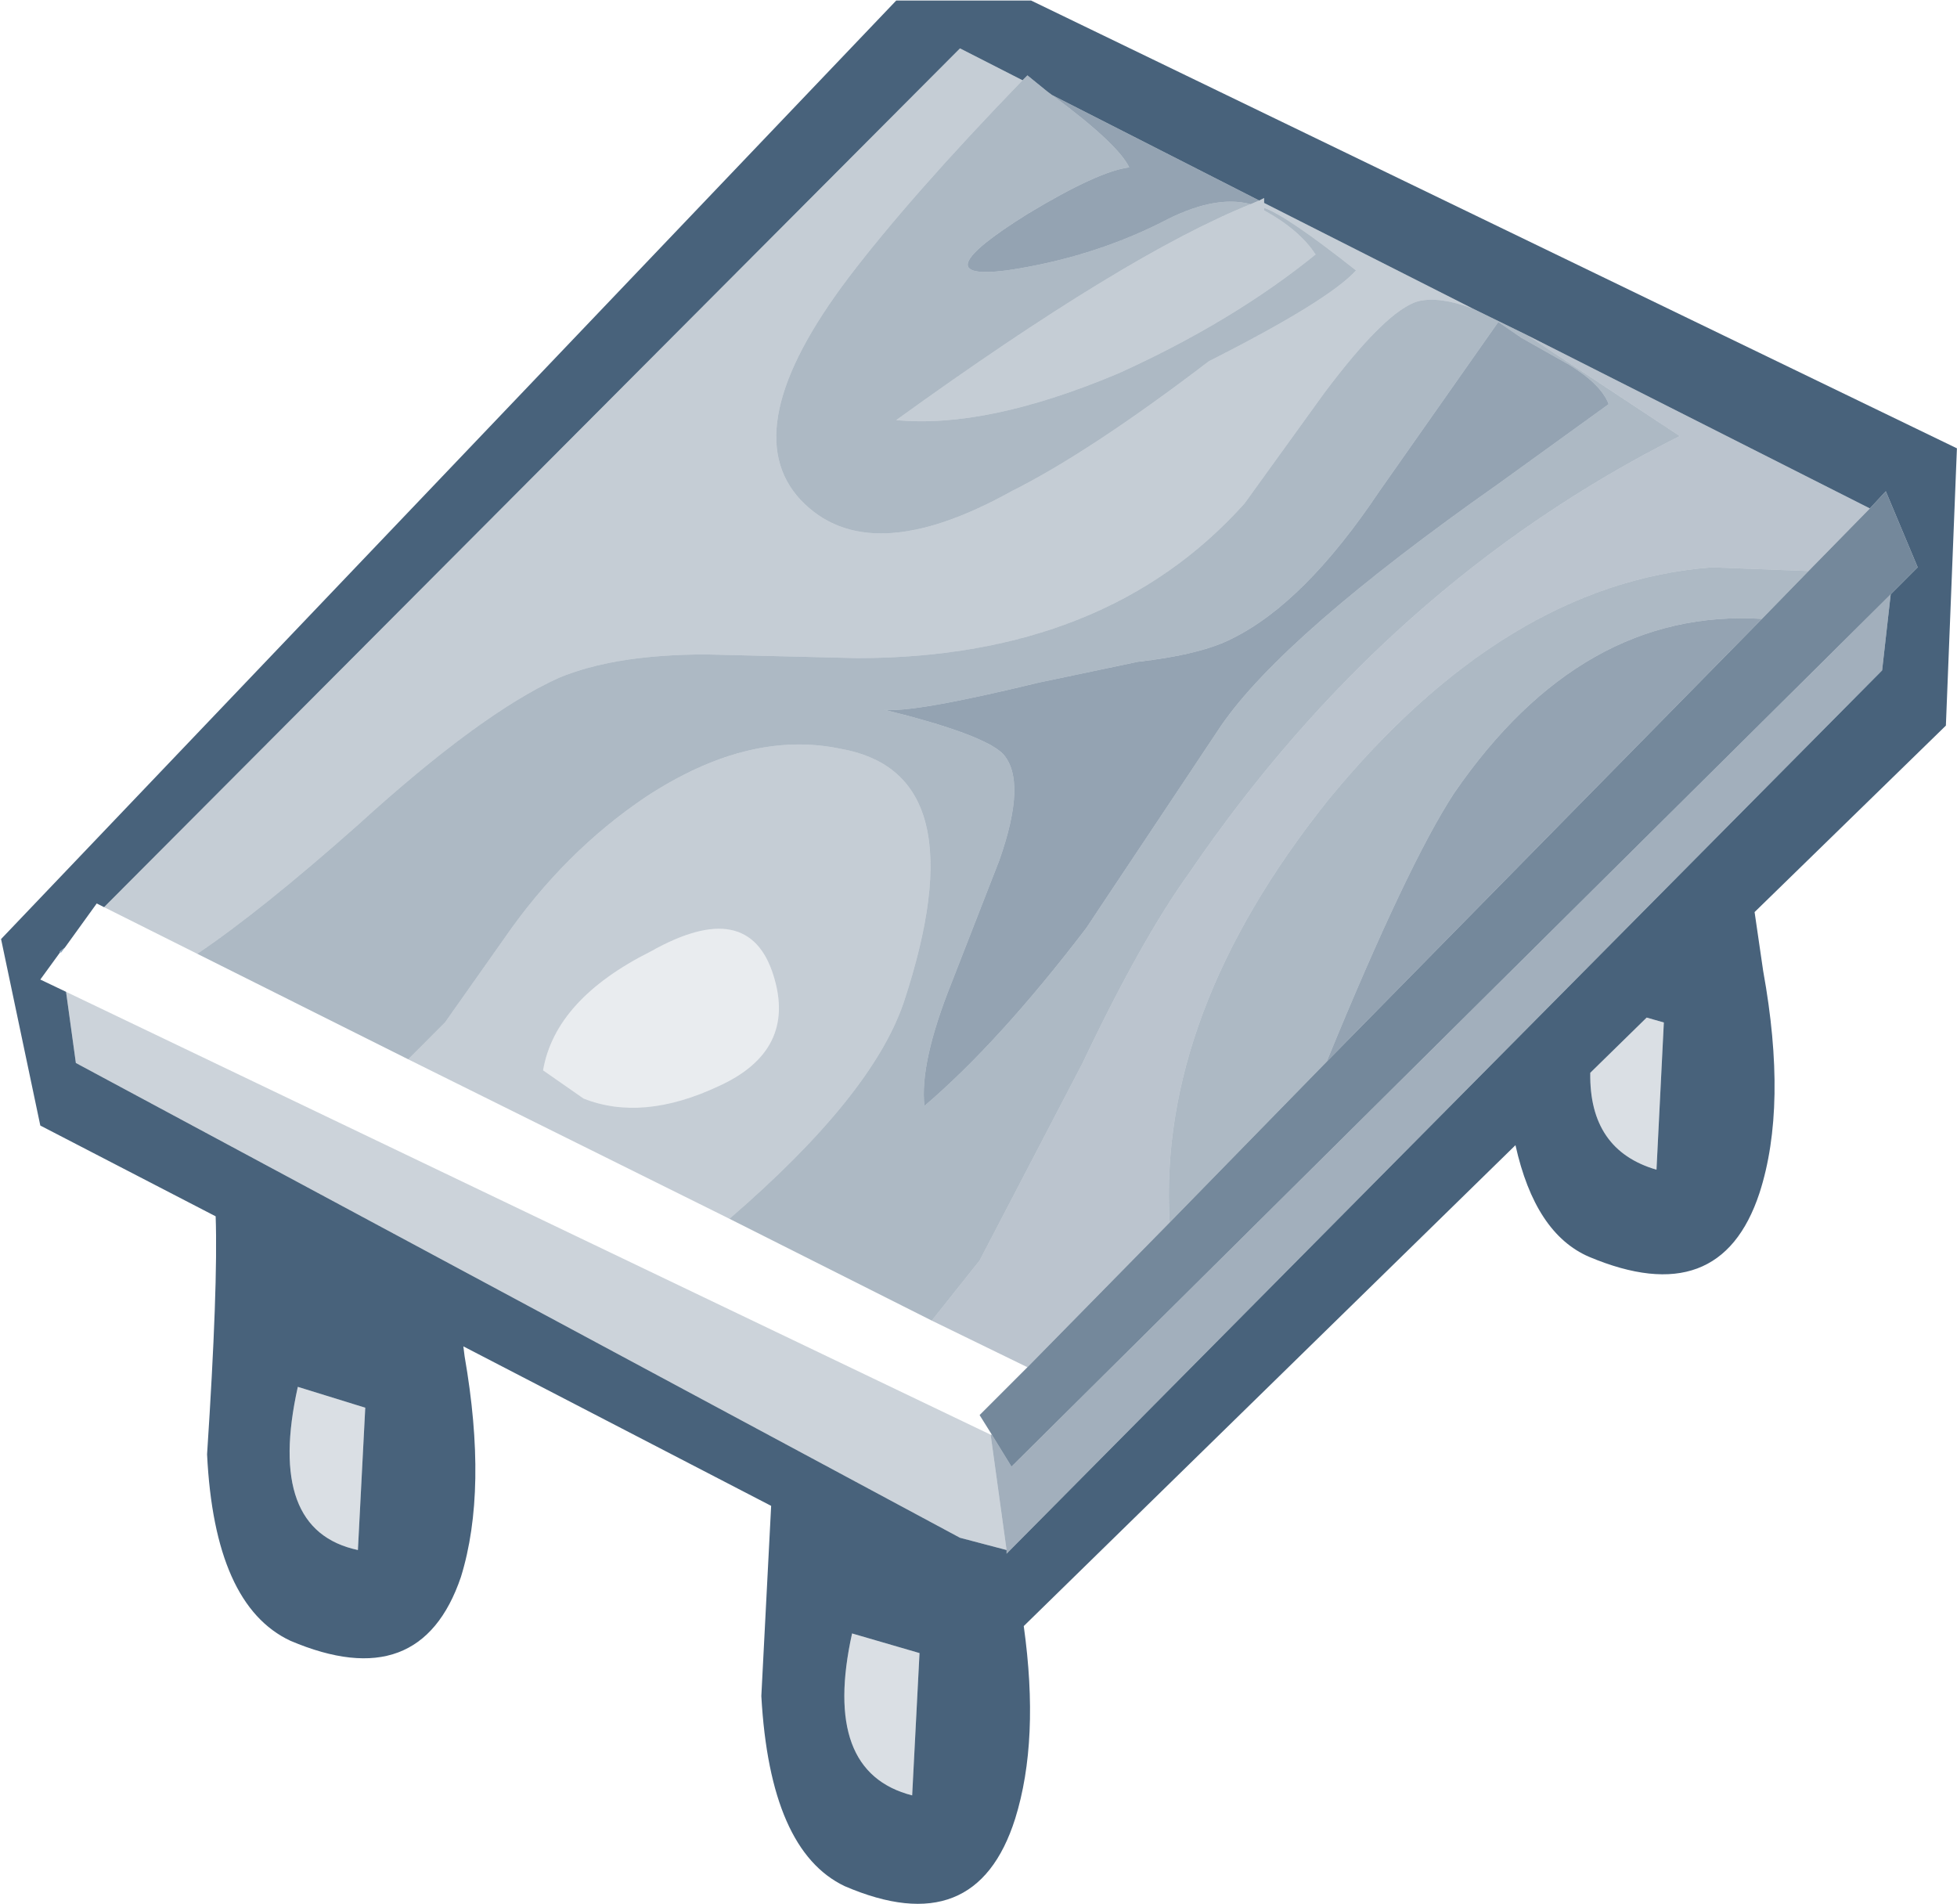
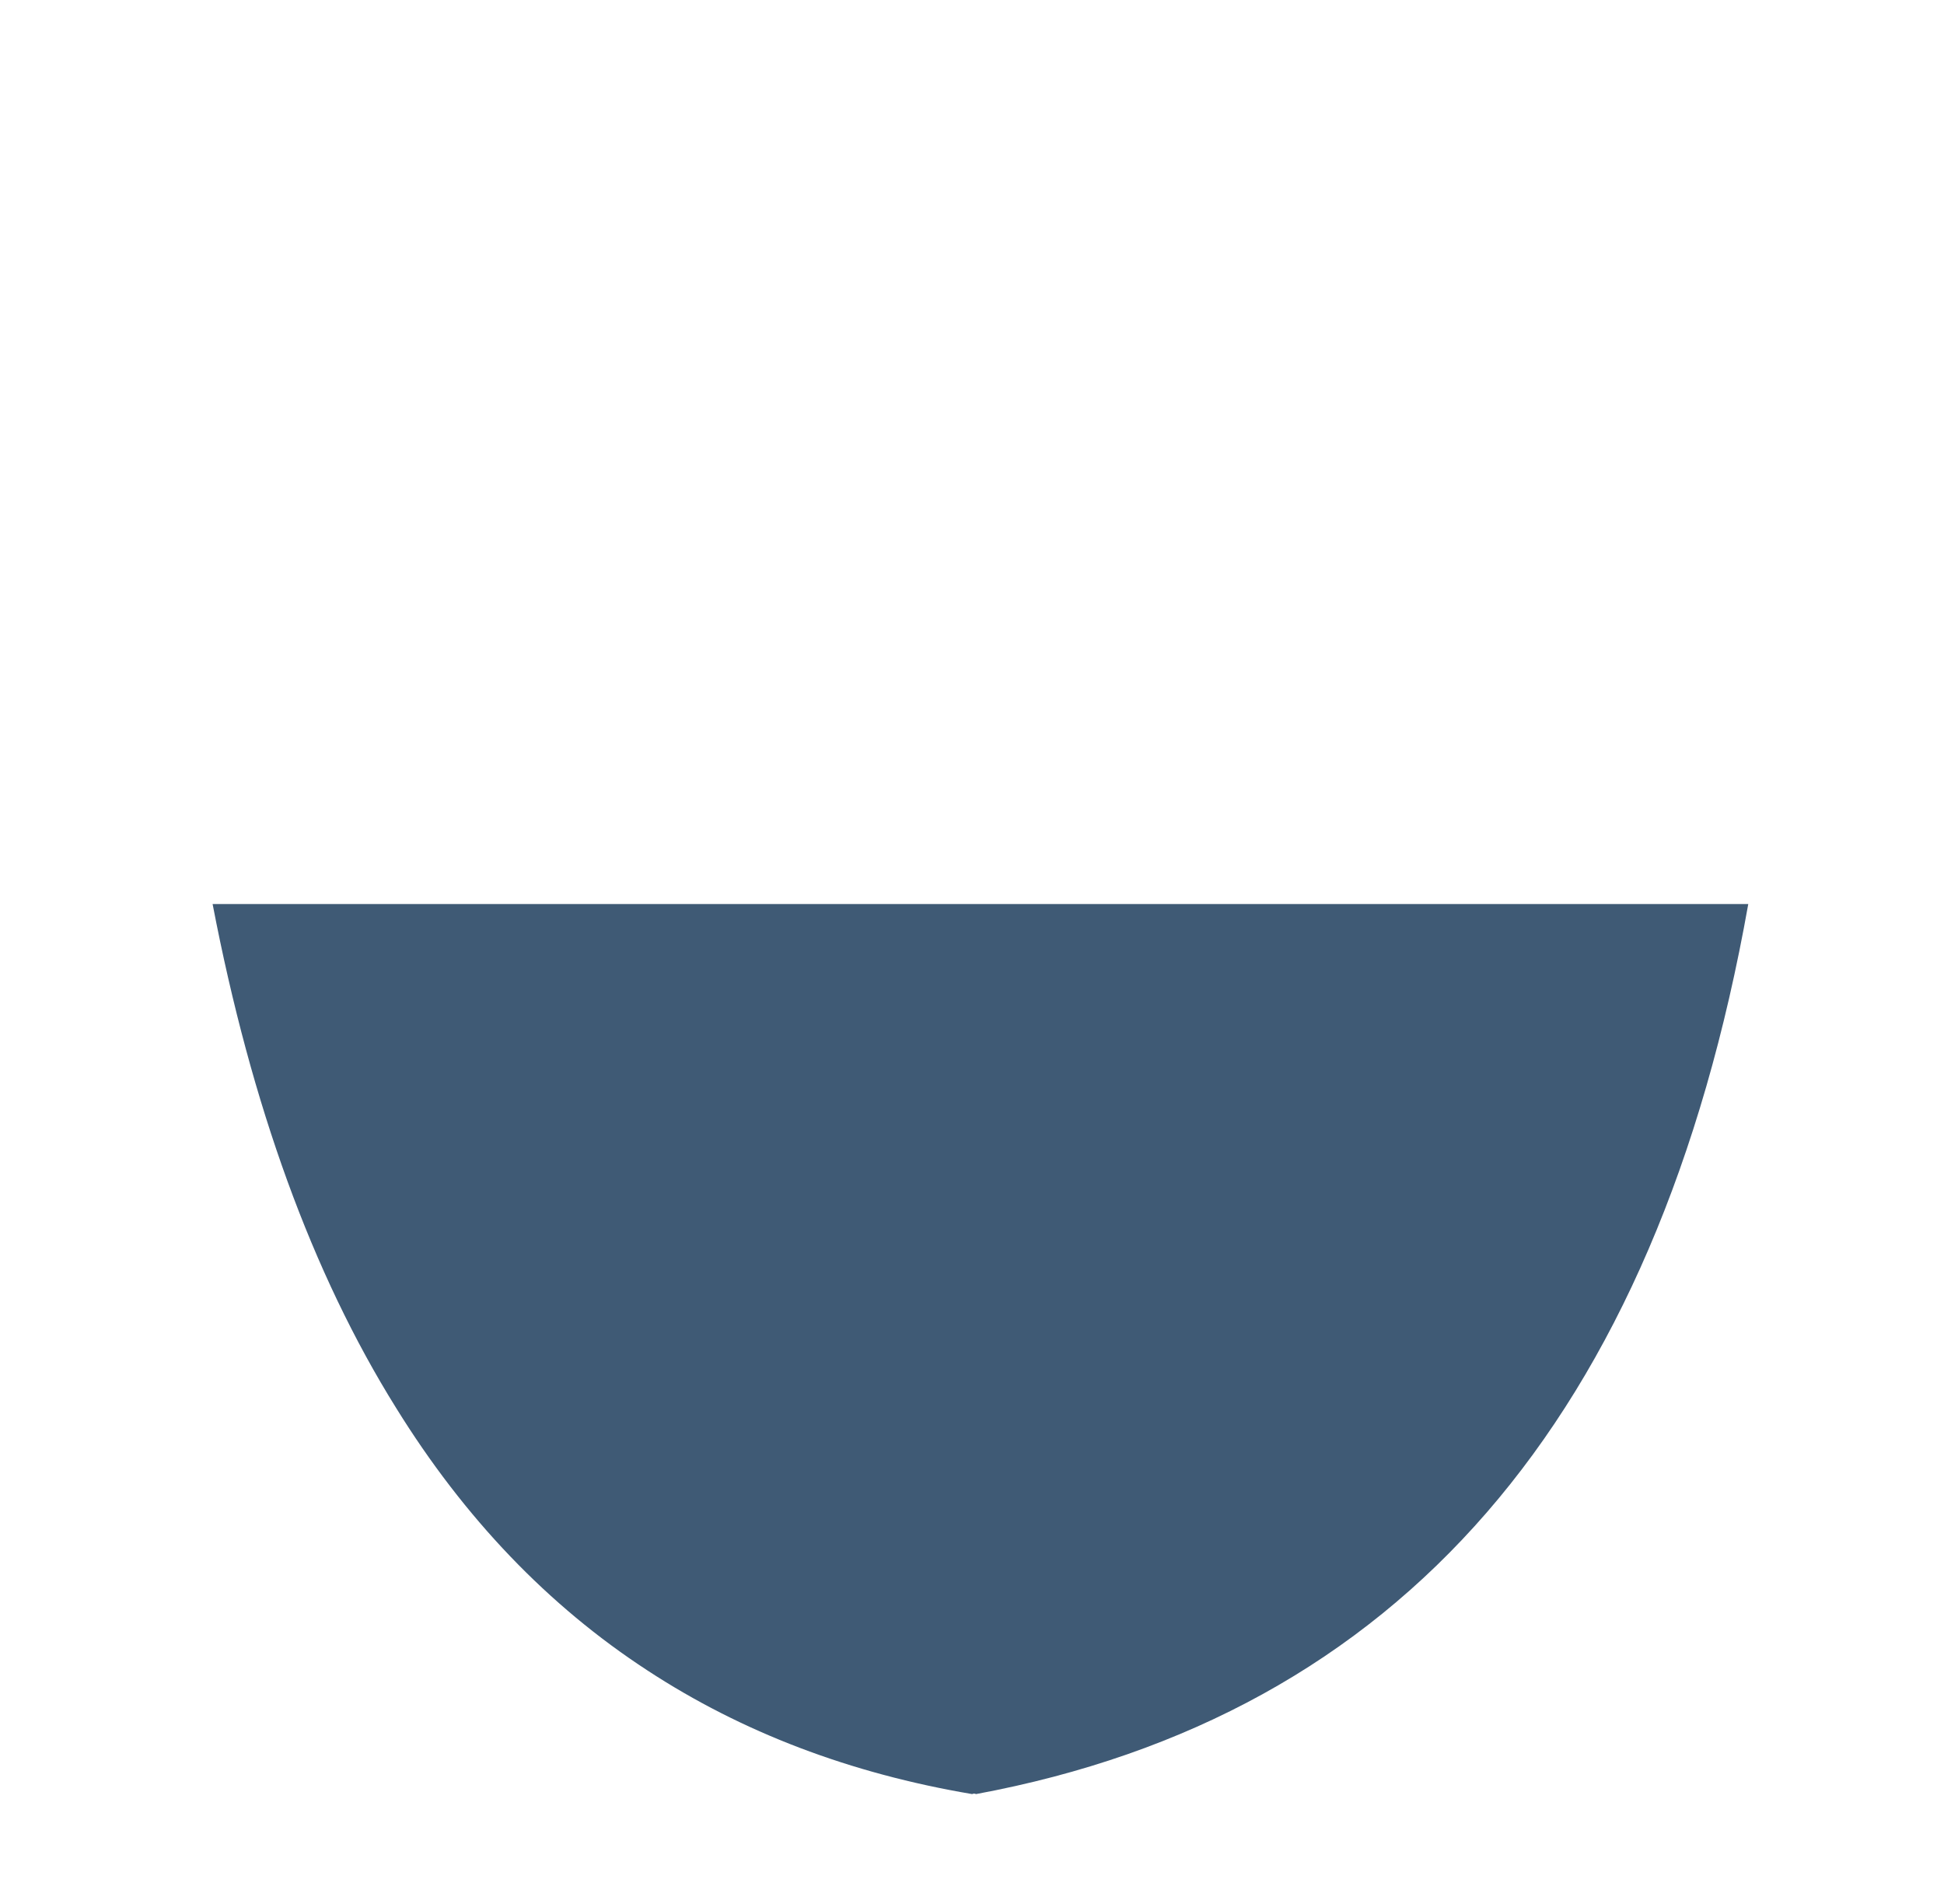
- <svg xmlns="http://www.w3.org/2000/svg" xmlns:xlink="http://www.w3.org/1999/xlink" height="21.4" width="22">
-   <use height="77.55" transform="matrix(.2757 0 0 .2758 .012 .006)" width="79.75" xlink:href="#a" />
-   <defs>
-     <use height="77.55" width="79.75" xlink:href="#b" id="a" />
-     <g id="b" fill-rule="evenodd">
-       <path d="m-13.15 42.4.2-.15-.15.2-.05-.05" fill="#85a0bb" transform="translate(15.55 -3.65)" />
-       <path d="M-13.15 42.45v-.05l.05.05h-.05" fill="#98b3ce" transform="translate(15.55 -3.65)" />
-       <path d="m46.7 17.3-2.25-1.1-8.5-4.3v-.2l-.2.1-8.45-4.3-.2-.15-.8-.65-.2.2-2.55-1.3-34.9 35-.3-.15-1.3 1.8-.2.15v.05l-.8 1.1 1.05.5.4 2.9L23.55 66.3l1.9.5v.15l35.7-36 .35-3.1 1.1-1.1-1.3-3.1-.65.7L46.7 17.3m9.25 23.5.35 2.4q1 5.5-.15 9.05-1.6 4.85-6.95 2.6-2.2-.95-3-4.55L26.15 69.9q.65 4.65-.35 7.85-1.6 5.05-6.95 2.75-3.05-1.45-3.4-7.75l.4-7.75L3.3 58.5l.05.4q.95 5.45-.15 9-1.65 4.85-6.95 2.6-3.1-1.45-3.4-7.6.45-6.85.35-9.7l-7.15-3.7-1.6-7.6 36.5-38.25h5.5L64.2 21.9l-.45 11.3-7.8 7.6m-4.4 4.3-2.3 2.25q-.05 3.15 2.7 3.95l.3-6-.7-.2M21.6 76.8l.3-5.8-2.75-.8q-1.25 5.65 2.45 6.6M-1 66.8l.3-5.8-2.75-.85Q-4.75 66-1 66.8" fill="#3f5a75" fill-opacity=".953" transform="translate(15.55 -3.65)" />
-       <path d="m51.55 45.1.7.2-.3 6q-2.75-.8-2.7-3.95l2.3-2.25M21.6 76.8q-3.7-.95-2.45-6.6l2.75.8-.3 5.8M-1 66.8q-3.75-.8-2.45-6.65L-.7 61l-.3 5.8" fill="#3f5a75" fill-opacity=".192" transform="translate(15.55 -3.65)" />
-       <path d="m25.45 66.8-1.9-.5-36.05-19.35-.4-2.9L24.8 62.1l.65 4.7" fill="#3f5a75" fill-opacity=".263" transform="translate(15.55 -3.65)" />
-       <path d="m61.5 27.85-.35 3.1-35.7 36v-.15l-.65-4.7h.05l.8 1.3L61.5 27.85" fill="#3f5a75" fill-opacity=".482" transform="translate(15.55 -3.65)" />
-       <path d="m60.65 24.35.65-.7 1.3 3.1-1.1 1.1L25.65 63.4l-.8-1.3-.5-.8 1.95-1.95 5.8-5.9 6.4-6.55 17.75-18.05 1.9-1.95 2.5-2.55" fill="#3f5a75" fill-opacity=".722" transform="translate(15.55 -3.65)" />
-       <path d="m48.4 18.5-1.95-1.1-.95-.65-4.85 6.9q-3.05 4.55-6 6-1.25.65-3.85.95l-4.05.85q-5.15 1.25-6.3 1.1 4.05 1 4.85 1.8 1 1.1-.15 4.35l-1.95 5q-1.3 3.25-1.1 5 3.05-2.6 6.6-7.25l5.5-8.25q2.55-3.7 11.3-9.85L50 20.1q-.3-.8-1.6-1.6m-3.95-2.3 2.25 1.1 1.05.7 5.15 3.4q-11.95 6-20 17.8-1.95 2.7-4.35 7.75L24.35 55l-1.95 2.45-8.25-4.15q5.8-5 7.1-8.8 3.1-9.35-2.55-10.35-3.75-.8-7.95 1.95-3.35 2.25-5.8 5.8l-2.4 3.4-1.5 1.5-8.6-4.3q2.6-1.75 6.55-5.25 5-4.55 8.2-6 2.3-.95 6-.95l6.15.15q10.15 0 15.8-6.3l3.25-4.5q2.55-3.4 3.85-3.75.85-.2 2.2.3M26.1 6.9l.2-.2.8.65.2.15q2.7 2 3.15 2.95-1.25.15-4.15 1.9-4.4 2.75-.85 2.3 3.4-.5 6.3-1.95 2.15-1.15 3.65-.75-5.1 2.05-14.45 8.8 3.7.35 9.05-1.9 4.65-2.1 8.05-4.85-.65-1-2.1-1.8v-.1q.9.3 3.75 2.55-1.15 1.25-6 3.7-4.85 3.7-8.05 5.3-5.85 3.25-8.6.35-2.7-2.9 1.95-9.05 2.55-3.35 7.1-8.05m6 46.55q-.5-8.5 6.45-17.2 7.25-8.85 15.65-9.5l3.95.15-1.9 1.95q-7.35-.45-12.55 7.1-1.9 2.9-5.2 10.95l-6.4 6.55" fill="#3f5a75" fill-opacity=".424" transform="translate(15.55 -3.65)" />
-       <path d="M48.4 18.5q1.3.8 1.6 1.6l-4.5 3.25q-8.75 6.15-11.3 9.85l-5.5 8.25q-3.55 4.65-6.6 7.25-.2-1.75 1.1-5l1.95-5q1.15-3.25.15-4.35-.8-.8-4.85-1.8 1.15.15 6.3-1.1l4.05-.85q2.6-.3 3.85-.95 2.95-1.45 6-6l4.85-6.9.95.65 1.95 1.1m-21.1-11 8.45 4.3-.35.15q-1.5-.4-3.65.75-2.9 1.45-6.3 1.95-3.55.45.85-2.3 2.9-1.75 4.15-1.9Q30 9.5 27.3 7.5m11.2 39.4q3.3-8.05 5.2-10.95 5.2-7.55 12.55-7.1L38.5 46.9" fill="#3f5a75" fill-opacity=".553" transform="translate(15.55 -3.65)" />
-       <path d="M44.45 16.2q-1.35-.5-2.2-.3-1.3.35-3.85 3.75l-3.25 4.5q-5.65 6.3-15.8 6.3l-6.15-.15q-3.7 0-6 .95-3.2 1.45-8.2 6-3.95 3.5-6.55 5.25l-3.8-1.9 34.9-35 2.55 1.3q-4.55 4.7-7.1 8.05-4.65 6.15-1.95 9.05 2.75 2.9 8.6-.35 3.2-1.6 8.05-5.3 4.85-2.45 6-3.7-2.85-2.25-3.75-2.55v.1q1.45.8 2.1 1.8-3.4 2.75-8.05 4.85-5.35 2.25-9.05 1.9Q30.3 14 35.4 11.95l.35-.15.2-.1v.2l8.5 4.3M1.05 46.8l1.5-1.5 2.4-3.4q2.45-3.55 5.8-5.8 4.2-2.75 7.95-1.95 5.65 1 2.55 10.35-1.3 3.8-7.1 8.8l-13.1-6.5m5.5.45L8.2 48.4q2.4.95 5.5-.5 3.2-1.45 2.25-4.5-1-3.25-5-1-3.9 1.95-4.4 4.85" fill="#3f5a75" fill-opacity=".302" transform="translate(15.55 -3.65)" />
-       <path d="M6.55 47.25q.5-2.9 4.4-4.85 4-2.25 5 1 .95 3.05-2.25 4.5-3.1 1.45-5.5.5l-1.65-1.15" fill="#3f5a75" fill-opacity=".114" transform="translate(15.55 -3.65)" />
-       <path d="M22.4 57.45 24.35 55l4.2-8.05q2.4-5.05 4.35-7.75 8.05-11.8 20-17.8L47.75 18l-1.05-.7 13.95 7.05-2.5 2.55-3.95-.15q-8.4.65-15.65 9.5-6.95 8.7-6.45 17.2l-5.8 5.9-3.9-1.9" fill="#3f5a75" fill-opacity=".353" transform="translate(15.55 -3.65)" />
-     </g>
-   </defs>
+ <svg xmlns="http://www.w3.org/2000/svg" viewBox="0 0 69.2 67.75" width="22">
+   <path style="fill:#3f5a75;fill-opacity:1;stroke-width:.318" d="M2.406 33.334c.438 2.28 1.129 4.182 2.076 5.7.774 1.25 1.723 2.24 2.846 2.972 1.07.7 2.294 1.165 3.672 1.398.008-.001.015-.004.023-.006l.024.006c4.792-.89 7.703-4.248 8.738-10.07z" transform="translate(0 -72.677) scale(3.14545)" />
</svg>
